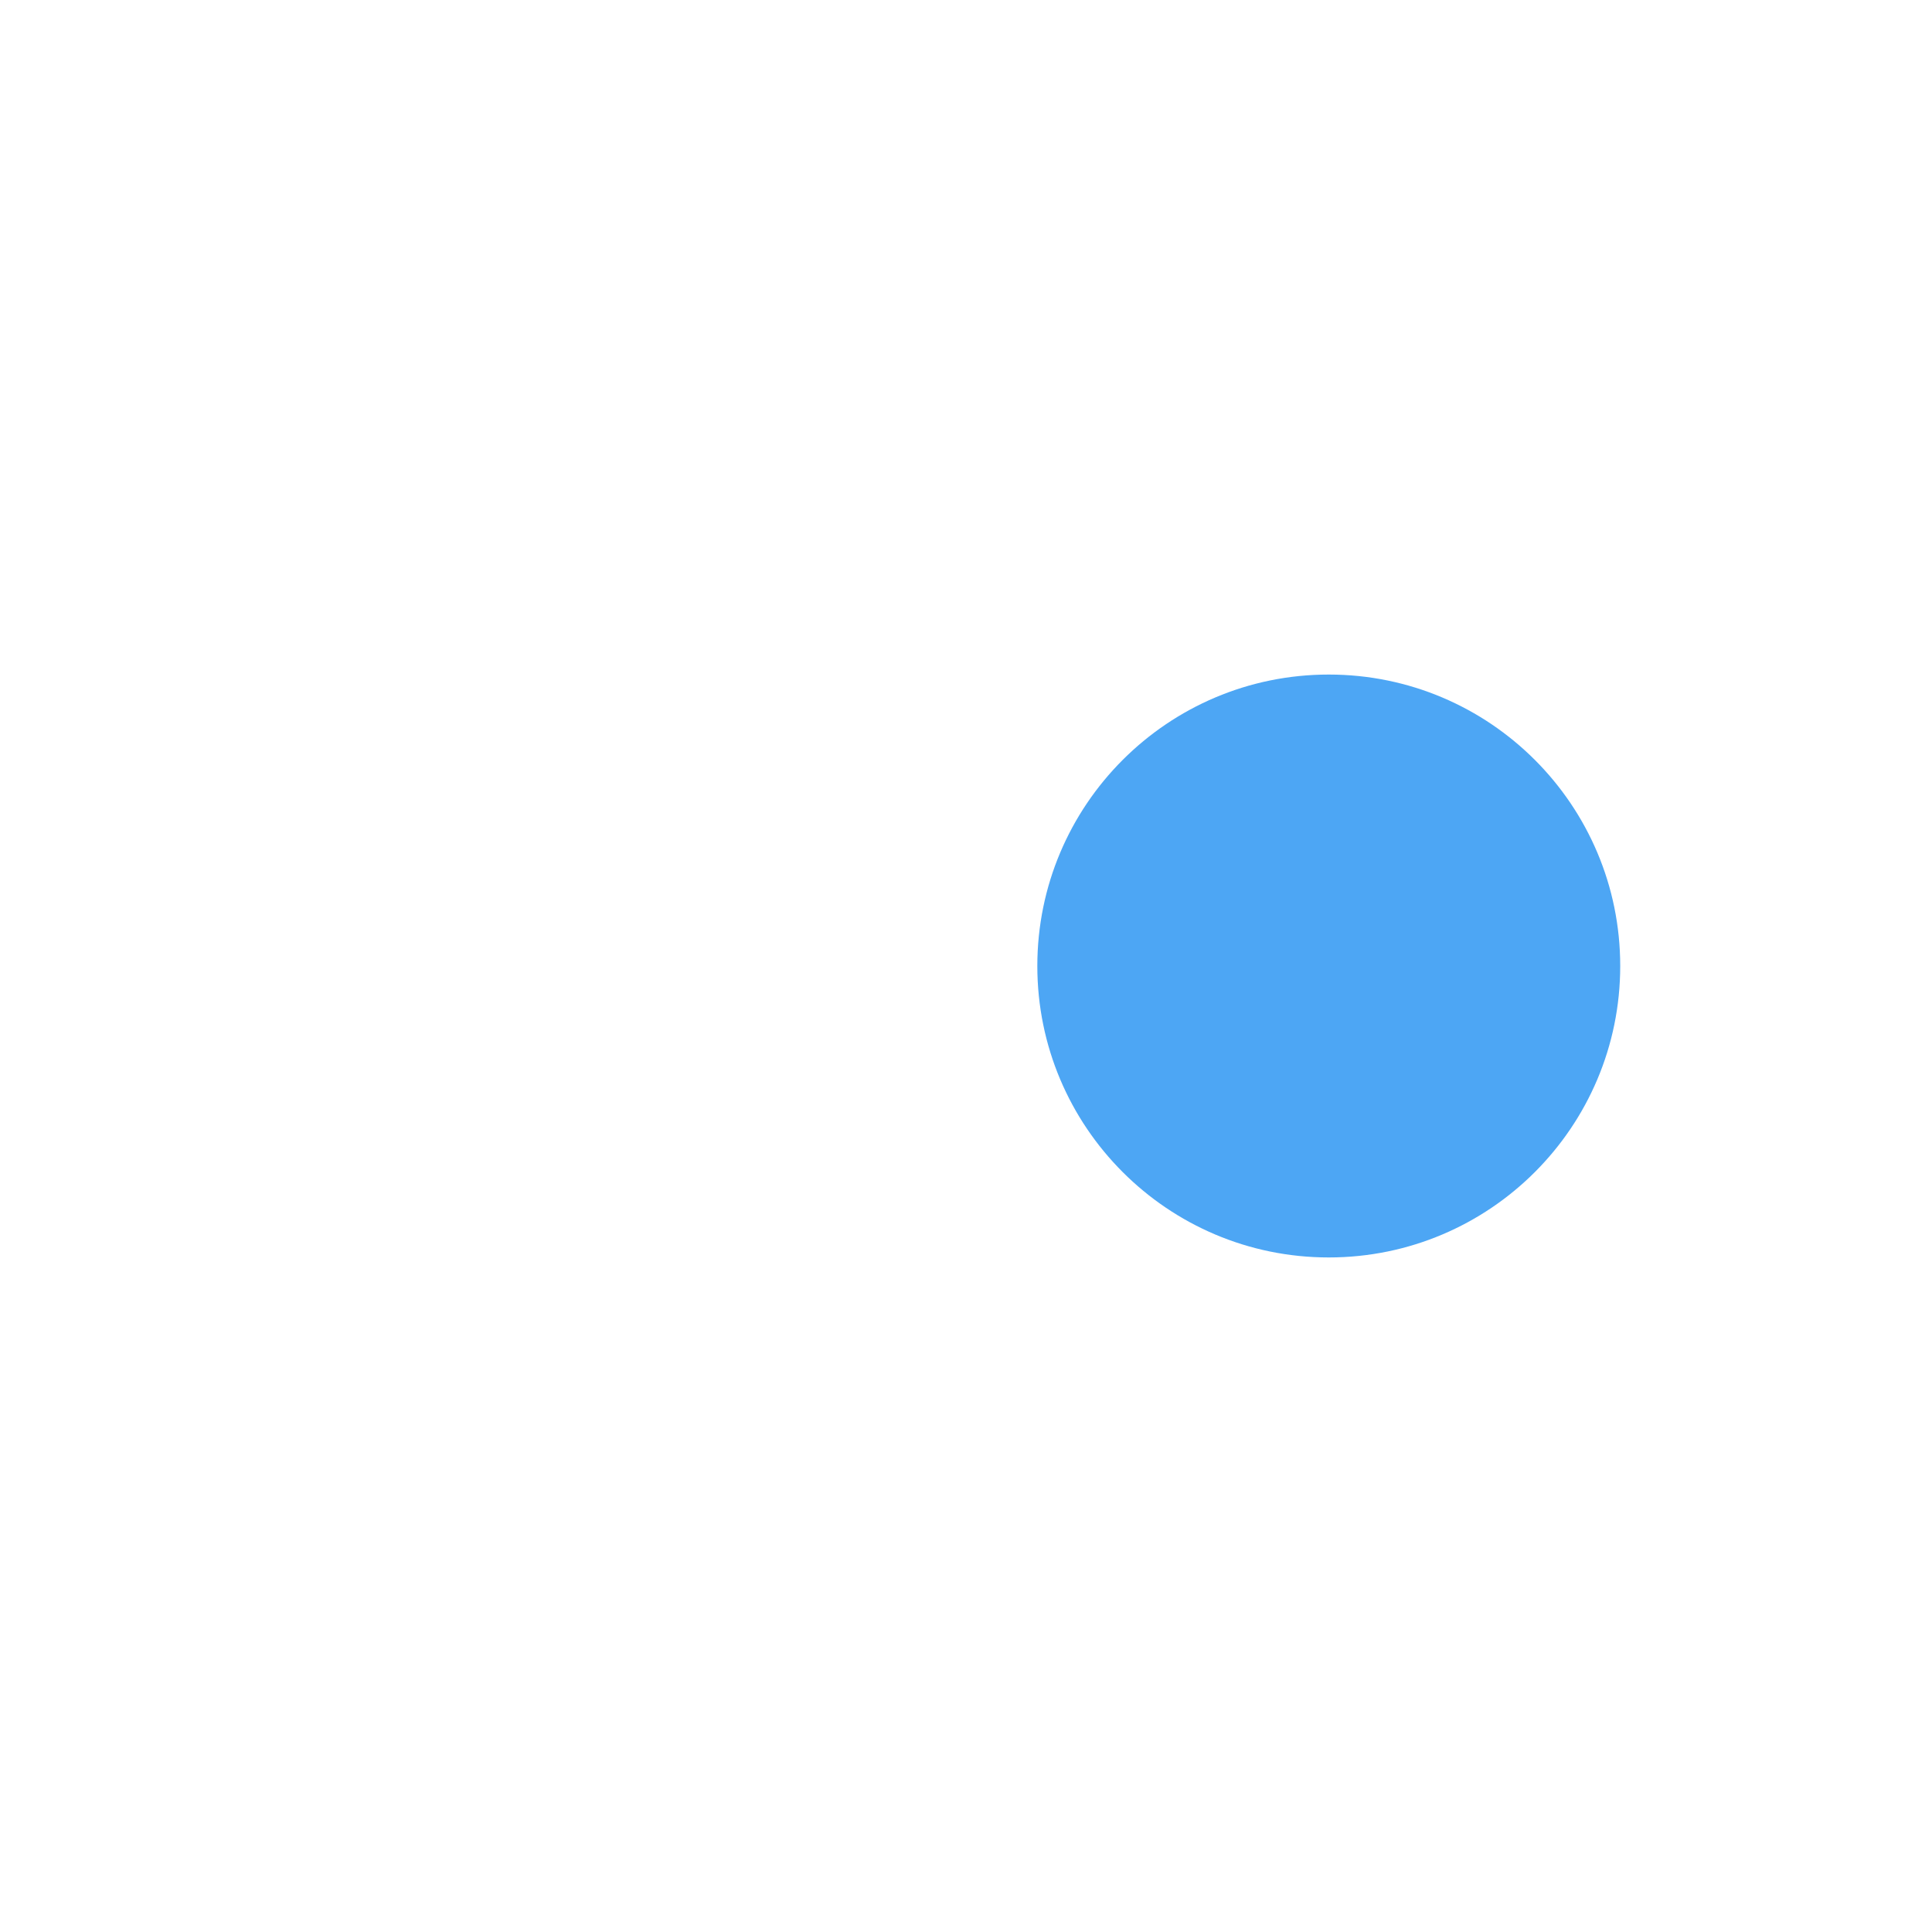
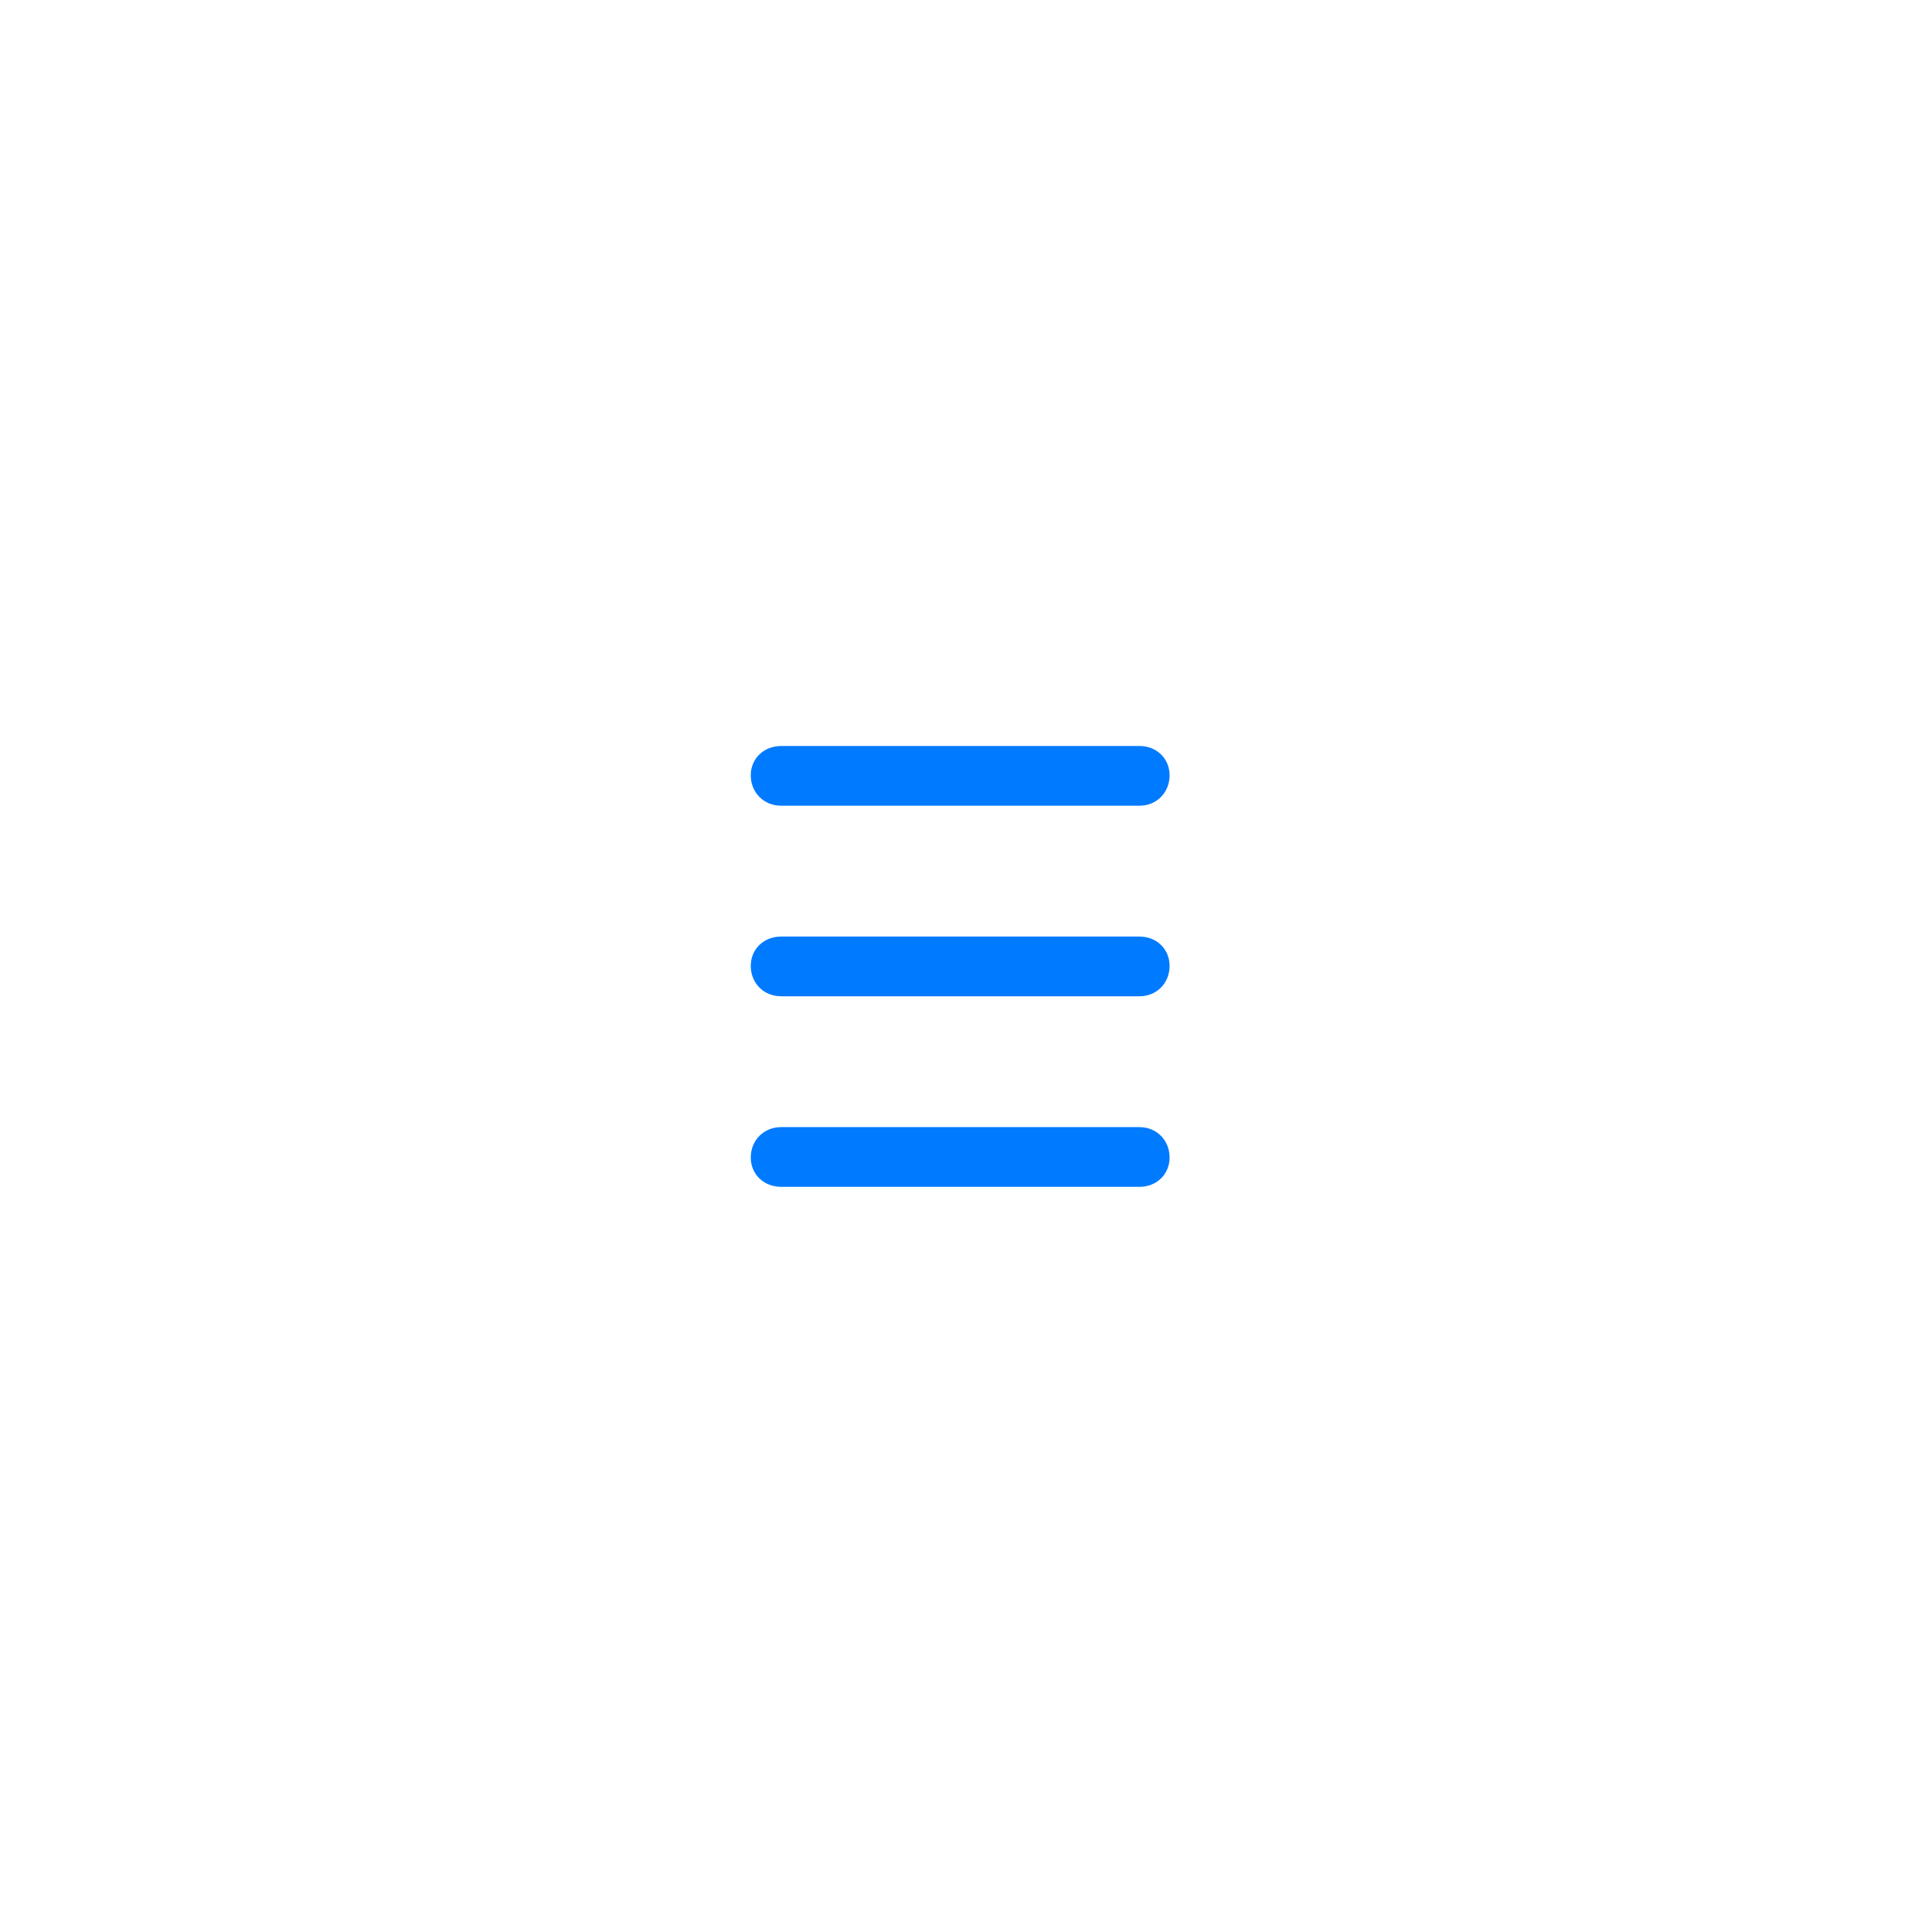
<svg xmlns="http://www.w3.org/2000/svg" version="1.1" x="0px" y="0px" viewBox="0 0 1024 1024" style="enable-background:new 0 0 1024 1024;" xml:space="preserve">
  <g>
</g>
  <g id="_x32___x2013__Layer">
-     <path style="fill-rule:evenodd;clip-rule:evenodd;fill:#4DA6F4;" d="M704.277,666.473h-0   c-85.313,0-154.473-69.16-154.473-154.473v-0   c0-85.313,69.16-154.473,154.473-154.473h0   c85.313,0,154.473,69.16,154.473,154.473v0   C858.75,597.313,789.59,666.473,704.277,666.473z" />
+     <path style="fill:#007AFF;" d="M619.909,410.944c0,9.035-6.791,16.099-15.938,16.099H414.076   c-9.364,0-16.155-7.064-16.155-16.099c0-8.817,6.791-15.552,16.155-15.552h189.895   C613.118,395.391,619.909,402.127,619.909,410.944z" />
+     <path style="fill:#007AFF;" d="M619.909,511.946c0,9.09-6.791,16.099-15.938,16.099H414.076   c-9.364,0-16.155-7.009-16.155-16.099c0-8.817,6.791-15.553,16.155-15.553h189.895   C613.118,496.393,619.909,503.129,619.909,511.946z" />
+     <path style="fill:#007AFF;" d="M619.909,613.495c0,8.817-6.791,15.552-15.938,15.552H414.076   c-9.364,0-16.155-6.735-16.155-15.552c0-9.035,6.791-16.099,16.155-16.099h189.895   C613.118,597.396,619.909,604.46,619.909,613.495z" />
  </g>
</svg>
